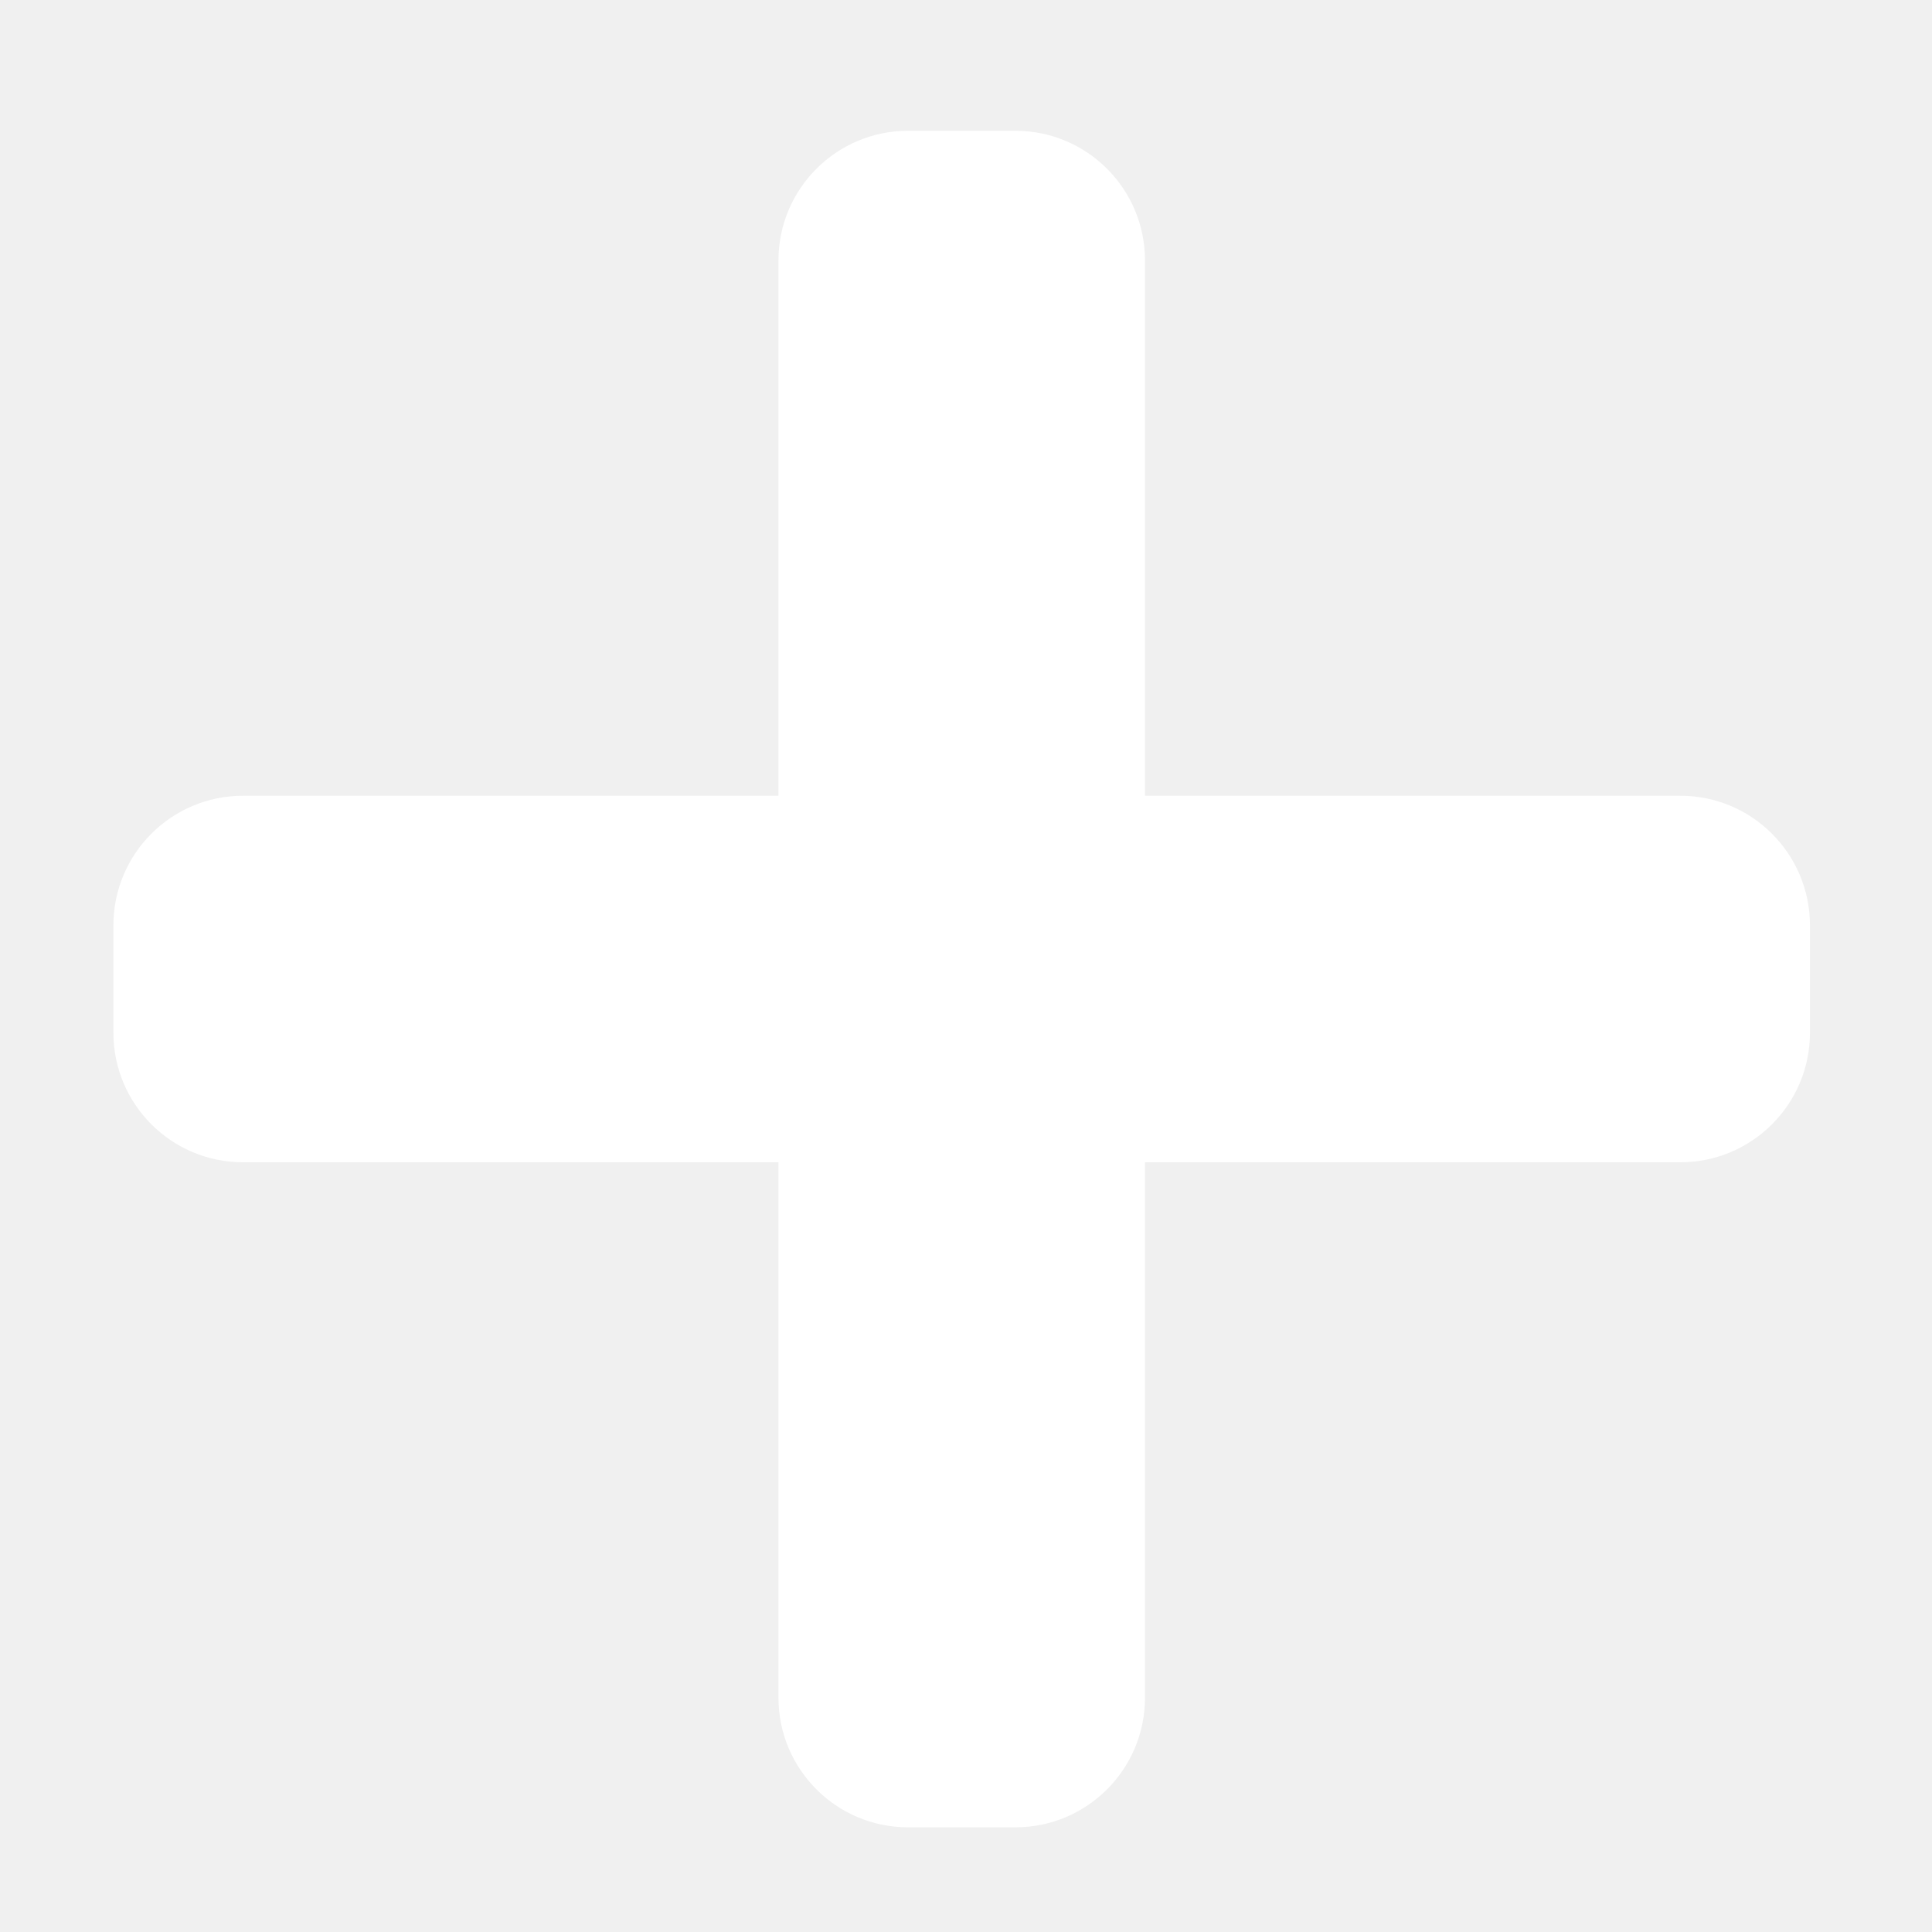
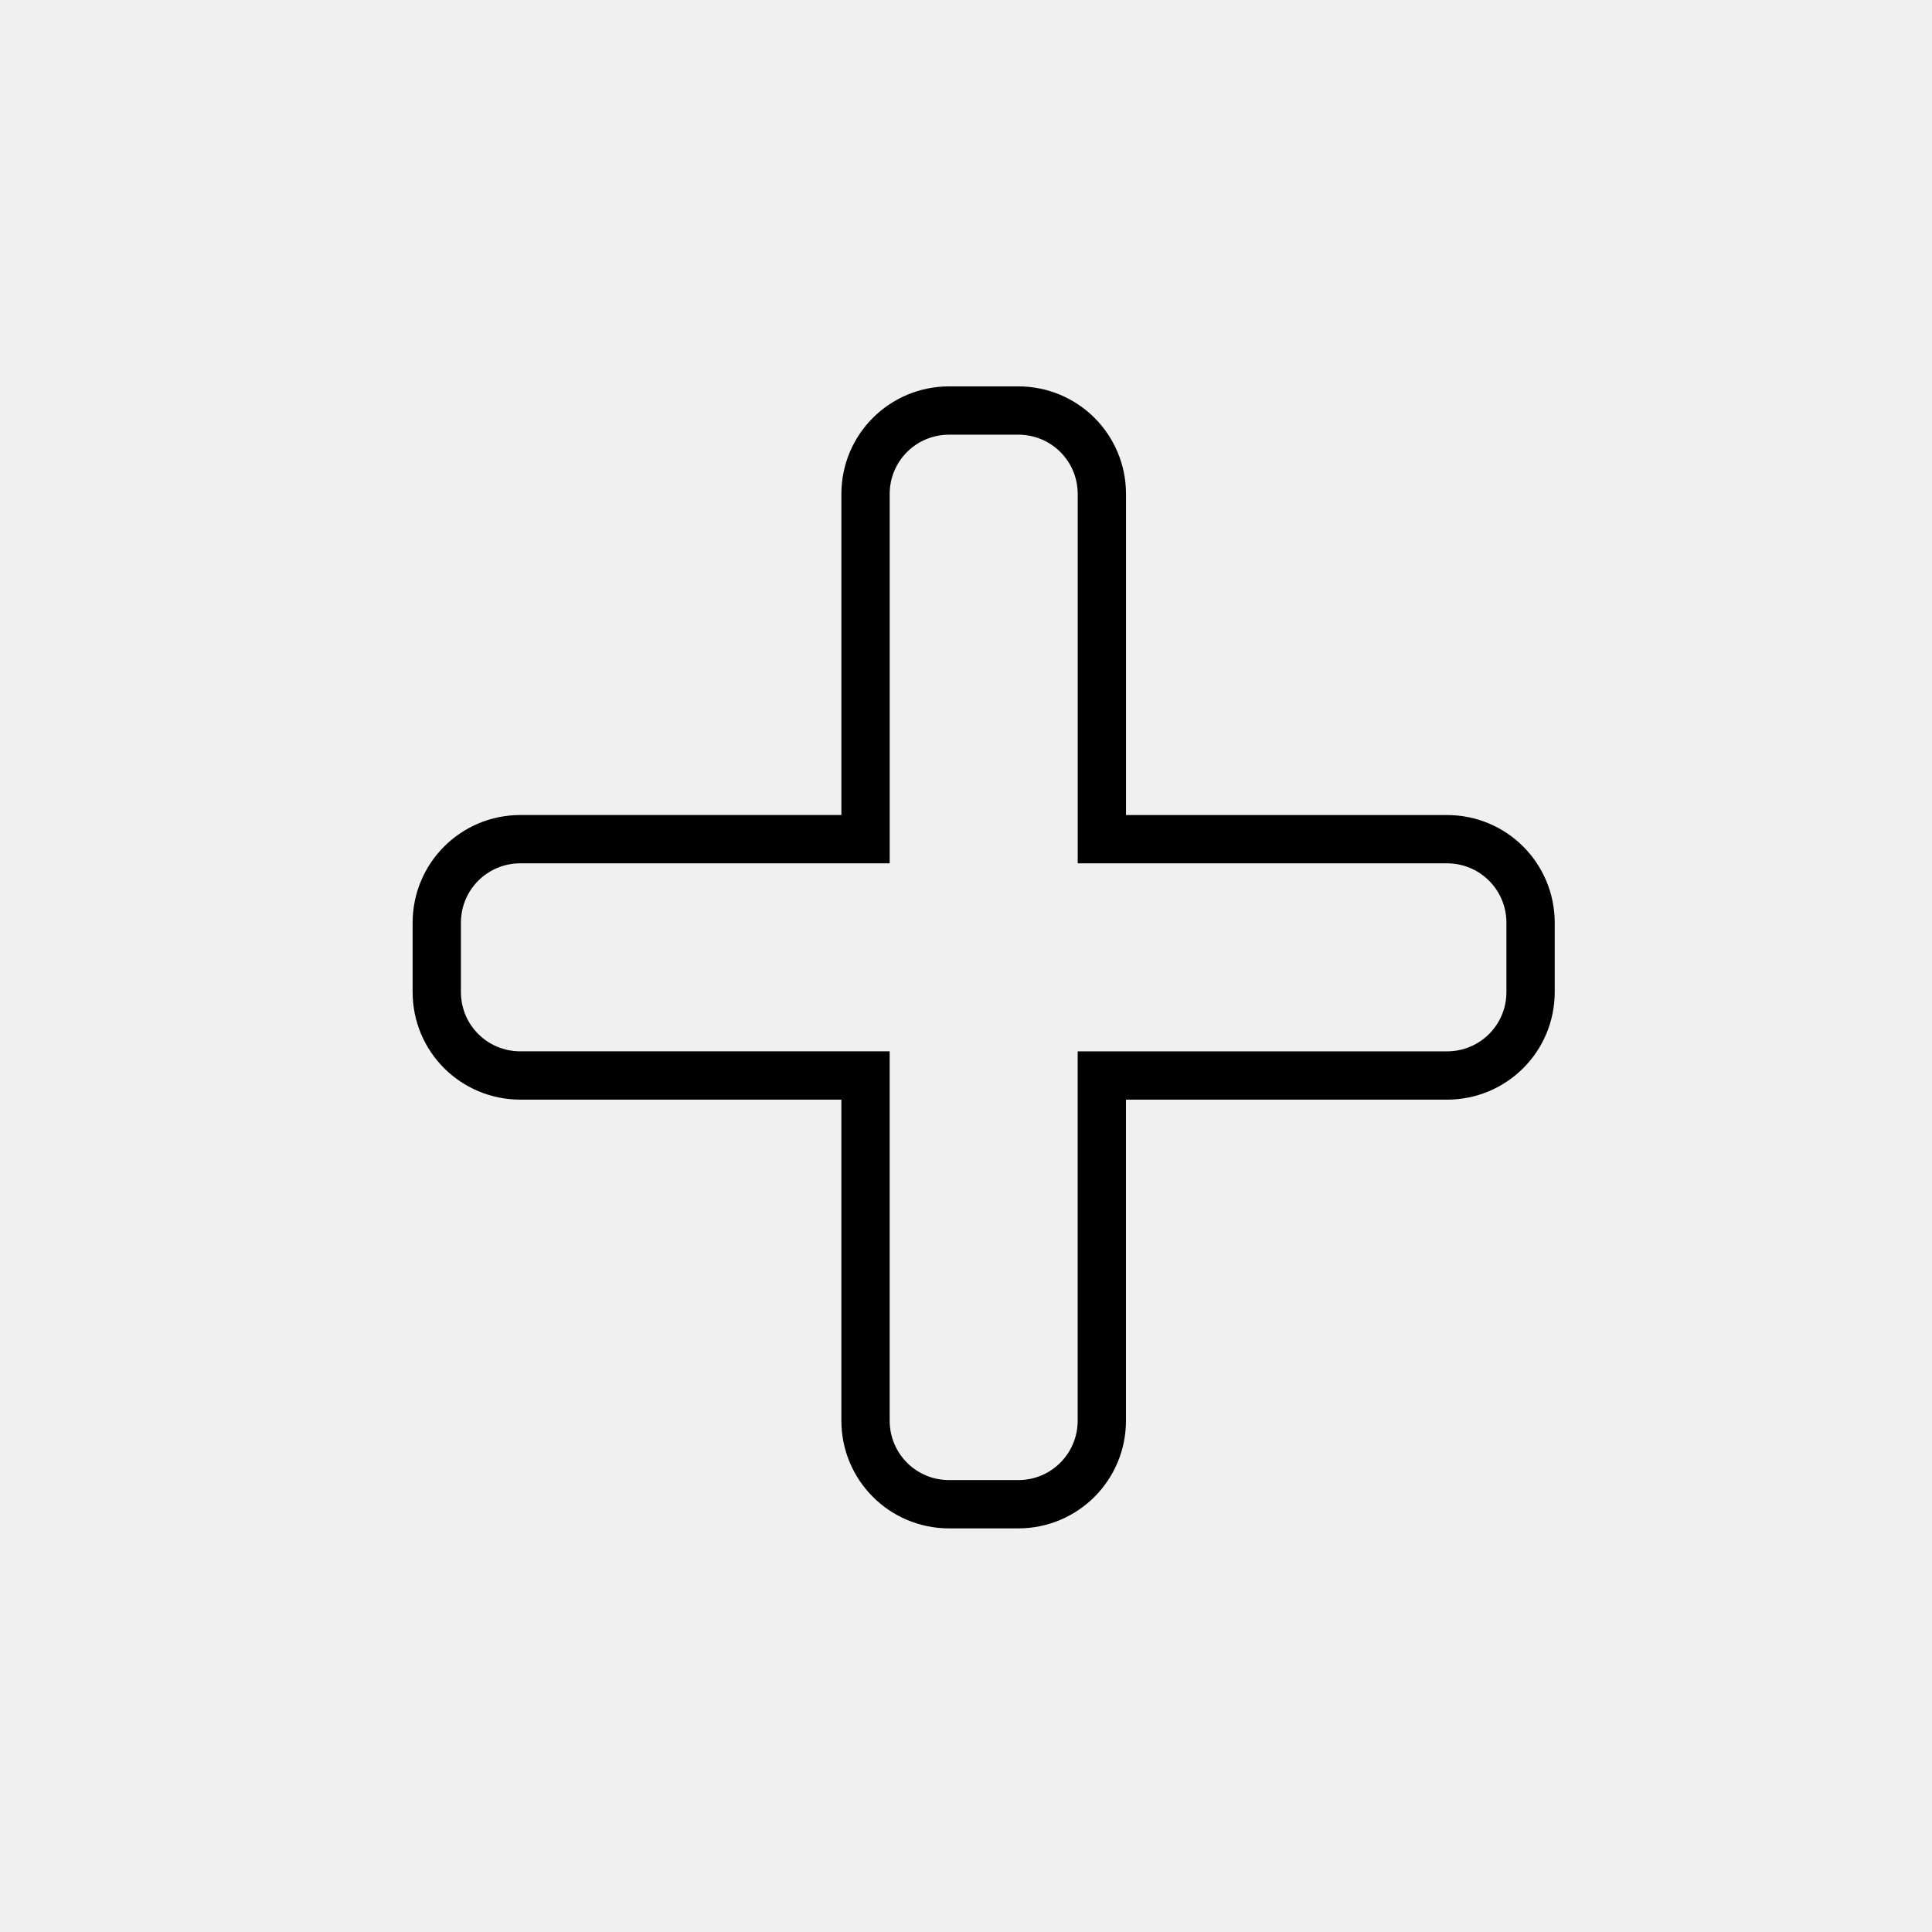
- <svg xmlns="http://www.w3.org/2000/svg" width="19.899" height="19.899" version="1.1" id="svg76" style="clip-rule:evenodd;fill-rule:evenodd">
+ <svg xmlns="http://www.w3.org/2000/svg" width="100" height="100" version="1.1" id="svg76" style="clip-rule:evenodd;fill-rule:evenodd">
  <defs id="defs80" />
-   <rect ry="1.335" y="-18.642" x="8.196" height="17.474" width="3.775" id="rect2739" style="opacity:1;vector-effect:none;fill:#ffffff;fill-opacity:1;fill-rule:nonzero;stroke:none;stroke-width:2.229;stroke-linecap:butt;stroke-linejoin:miter;stroke-miterlimit:4;stroke-dasharray:none;stroke-dashoffset:0;stroke-opacity:1;paint-order:markers fill stroke" transform="rotate(90)" />
-   <rect ry="1.335" y="1.347" x="8.018" height="17.474" width="3.775" id="rect3194" style="opacity:1;vector-effect:none;fill:#ffffff;fill-opacity:1;fill-rule:nonzero;stroke:none;stroke-width:2.229;stroke-linecap:butt;stroke-linejoin:miter;stroke-miterlimit:4;stroke-dasharray:none;stroke-dashoffset:0;stroke-opacity:1;paint-order:markers fill stroke" />
+   <path id="rect2739" style="opacity:1;fill:none;fill-opacity:1;fill-rule:nonzero;stroke:#000000;stroke-width:2.5;stroke-linecap:butt;stroke-linejoin:miter;stroke-miterlimit:4;stroke-dasharray:none;stroke-dashoffset:0;stroke-opacity:1;paint-order:markers fill stroke" d="m 49.128,21.249 c -2.397,0 -4.328,1.925 -4.328,4.322 V 43.435 H 26.935 c -2.397,0 -4.328,1.931 -4.328,4.328 v 3.582 c 0,2.397 1.931,4.322 4.328,4.322 h 17.864 v 17.864 c 0,2.397 1.931,4.328 4.328,4.328 h 3.575 c 2.397,0 4.328,-1.931 4.328,-4.328 V 55.668 h 17.864 c 2.397,0 4.328,-1.925 4.328,-4.322 v -3.582 c 0,-2.397 -1.931,-4.328 -4.328,-4.328 H 57.032 V 25.571 c 0,-2.397 -1.931,-4.322 -4.328,-4.322 z" />
</svg>
